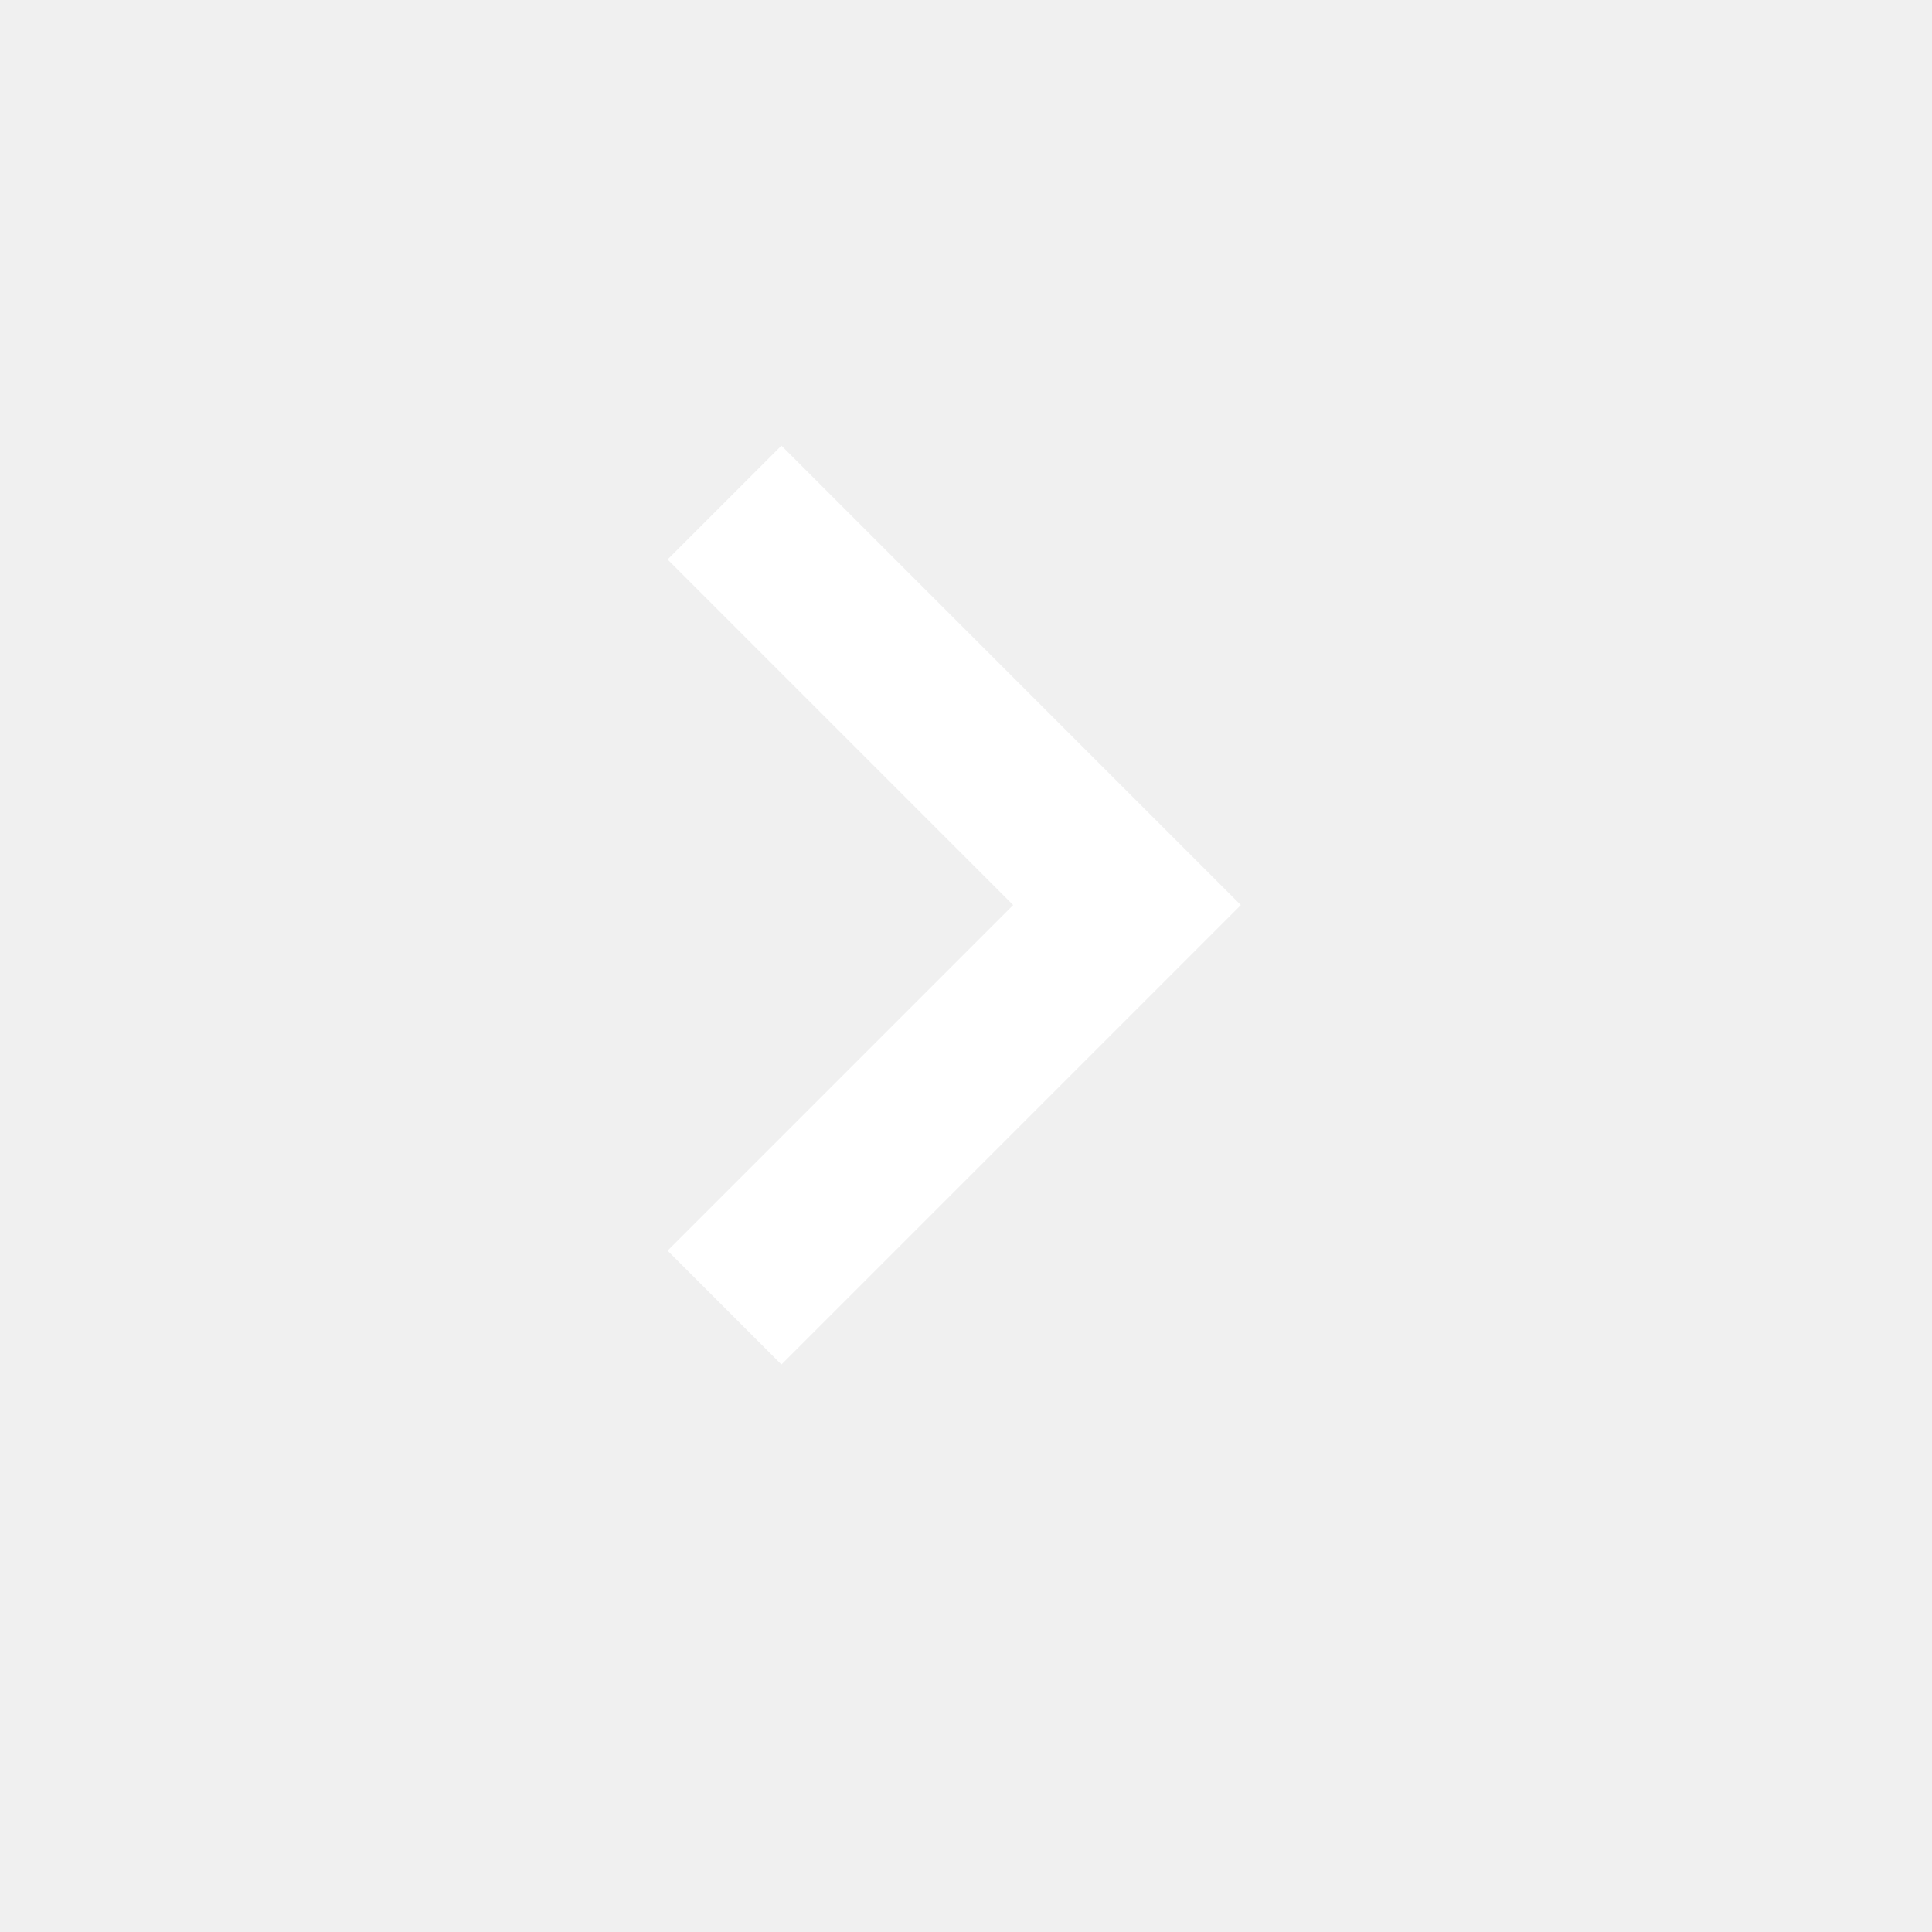
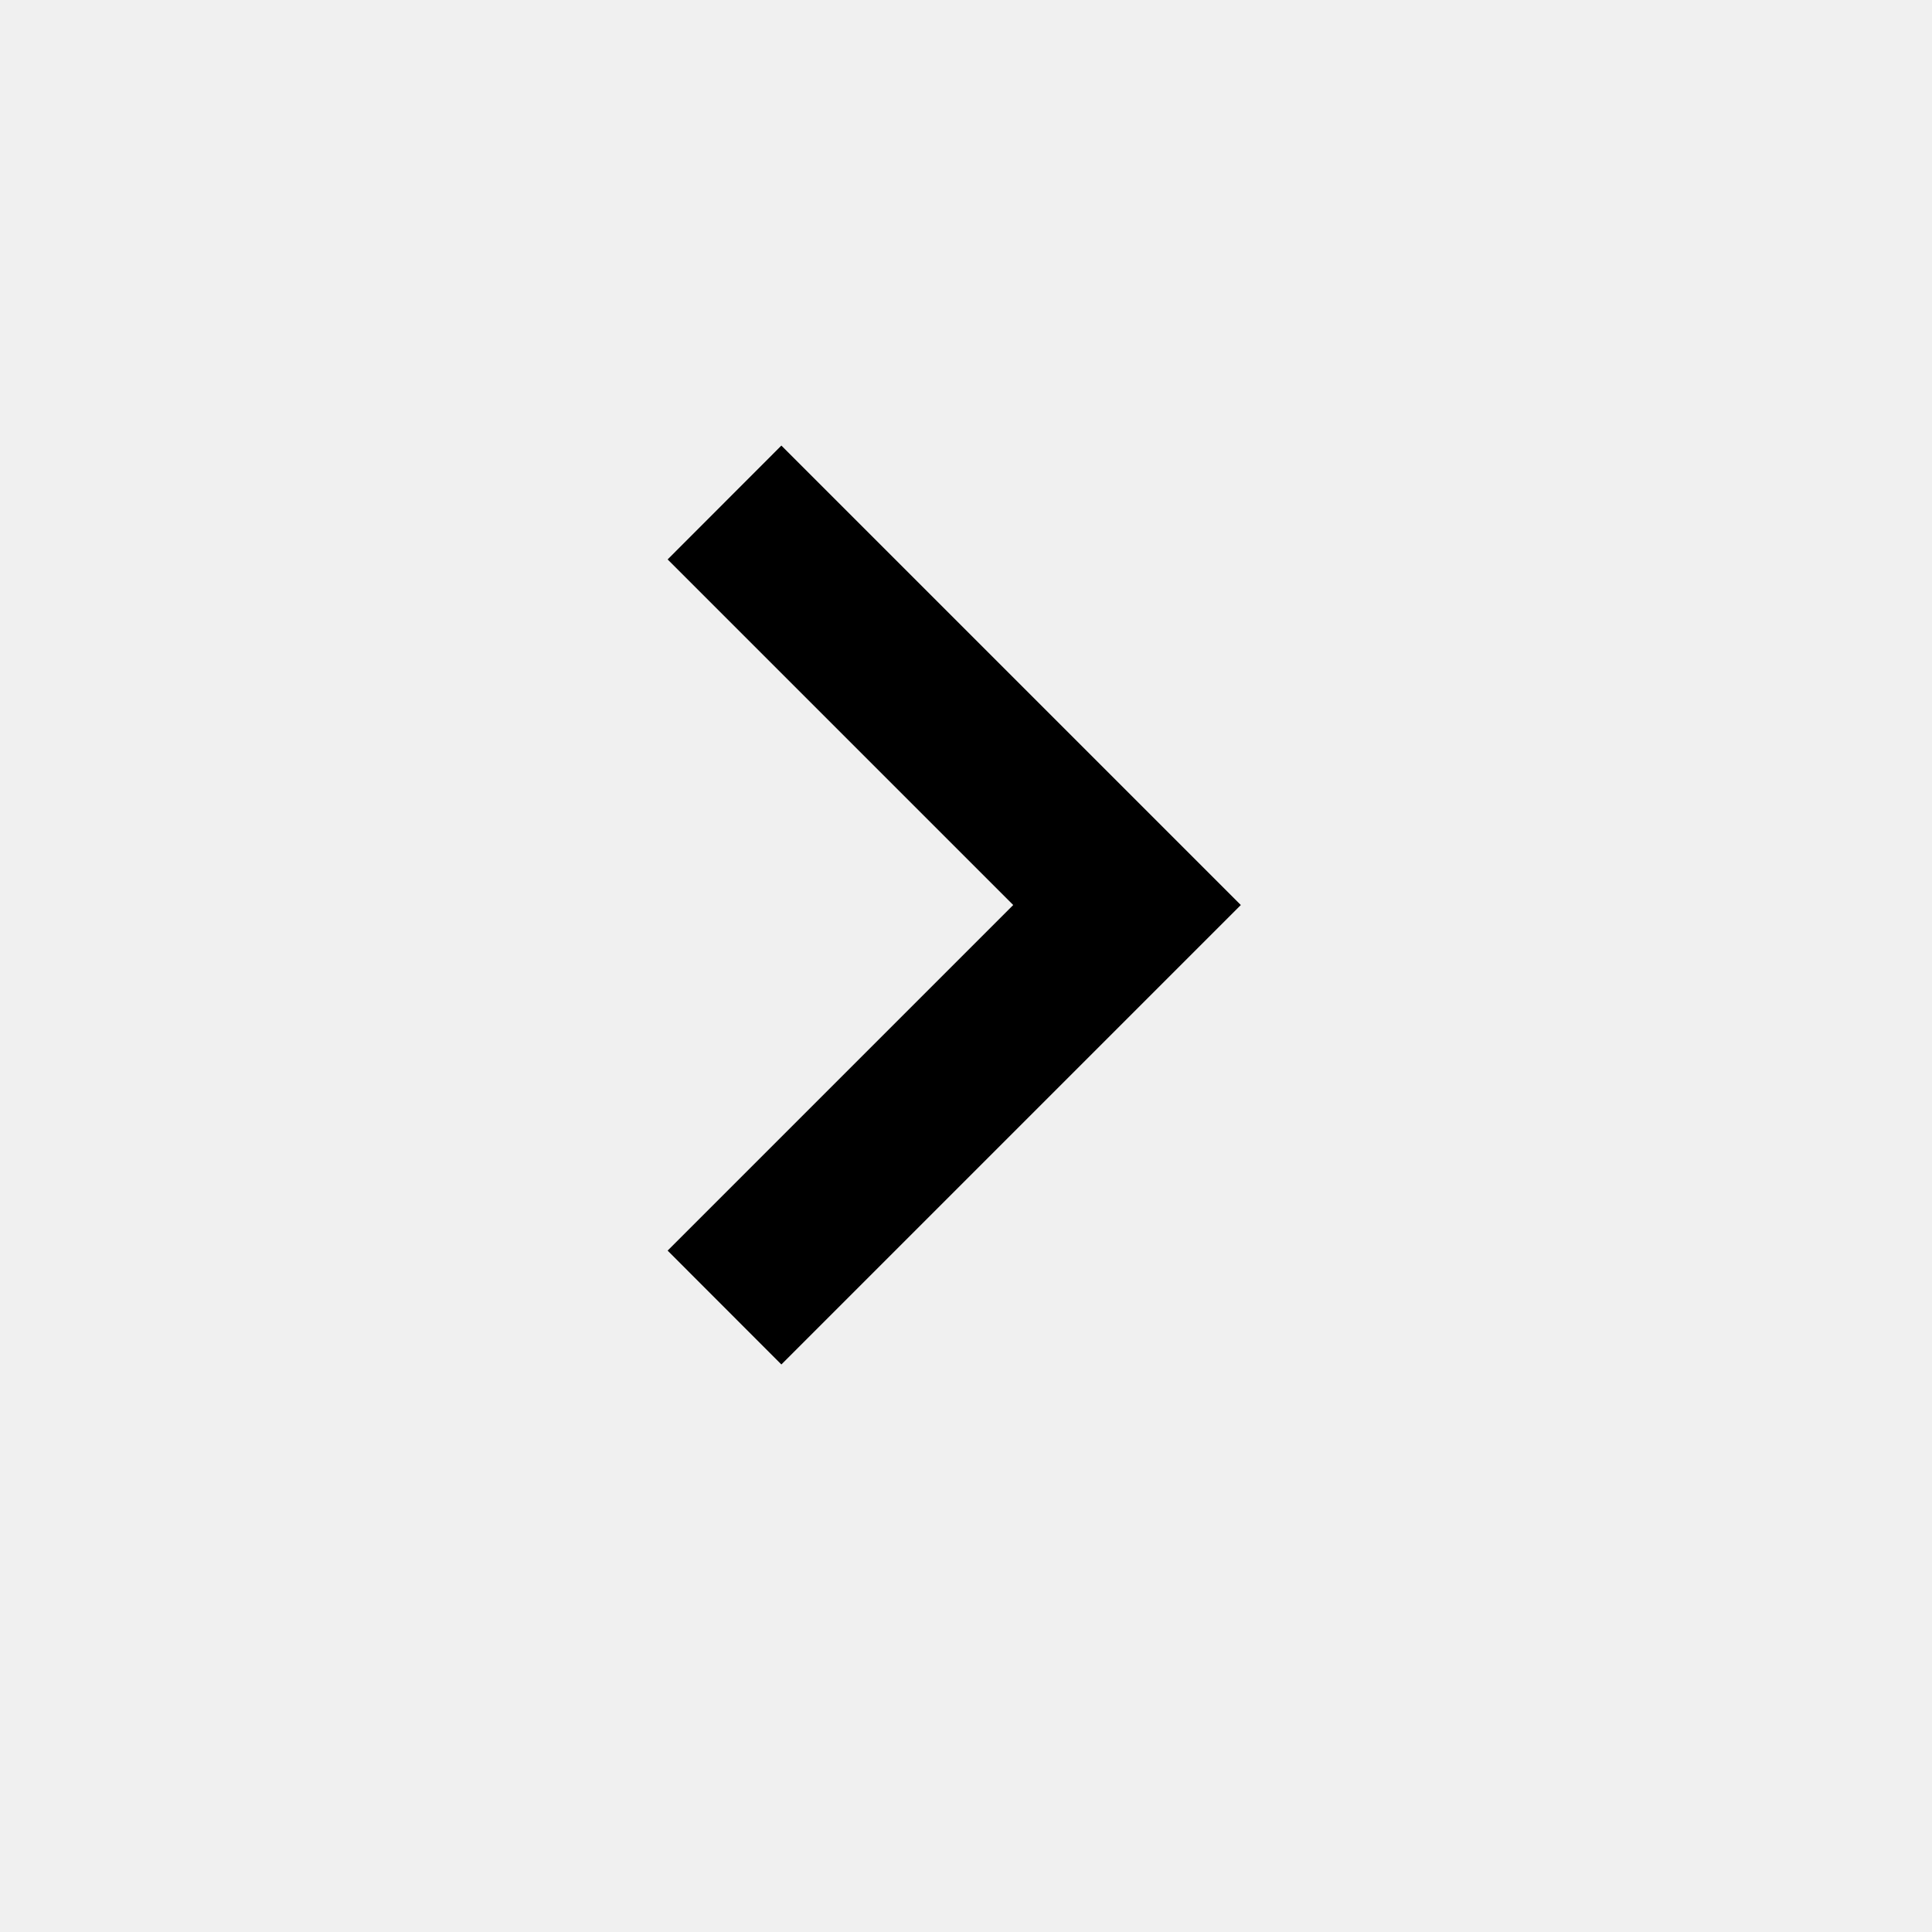
- <svg xmlns="http://www.w3.org/2000/svg" width="24" height="24" viewBox="0 0 24 24" fill="none">
-   <path d="M9.707 16.95L15.414 11.243L9.707 5.536L8.293 6.95L12.586 11.243L8.293 15.536L9.707 16.95Z" fill="white" />
+ <svg xmlns="http://www.w3.org/2000/svg" width="16" height="16" viewBox="0 0 16 16" fill="none">
+   <path d="M6.471 11.3L10.276 7.495L6.471 3.69L5.529 4.633L8.391 7.495L5.529 10.357L6.471 11.3Z" fill="black" />
</svg>
